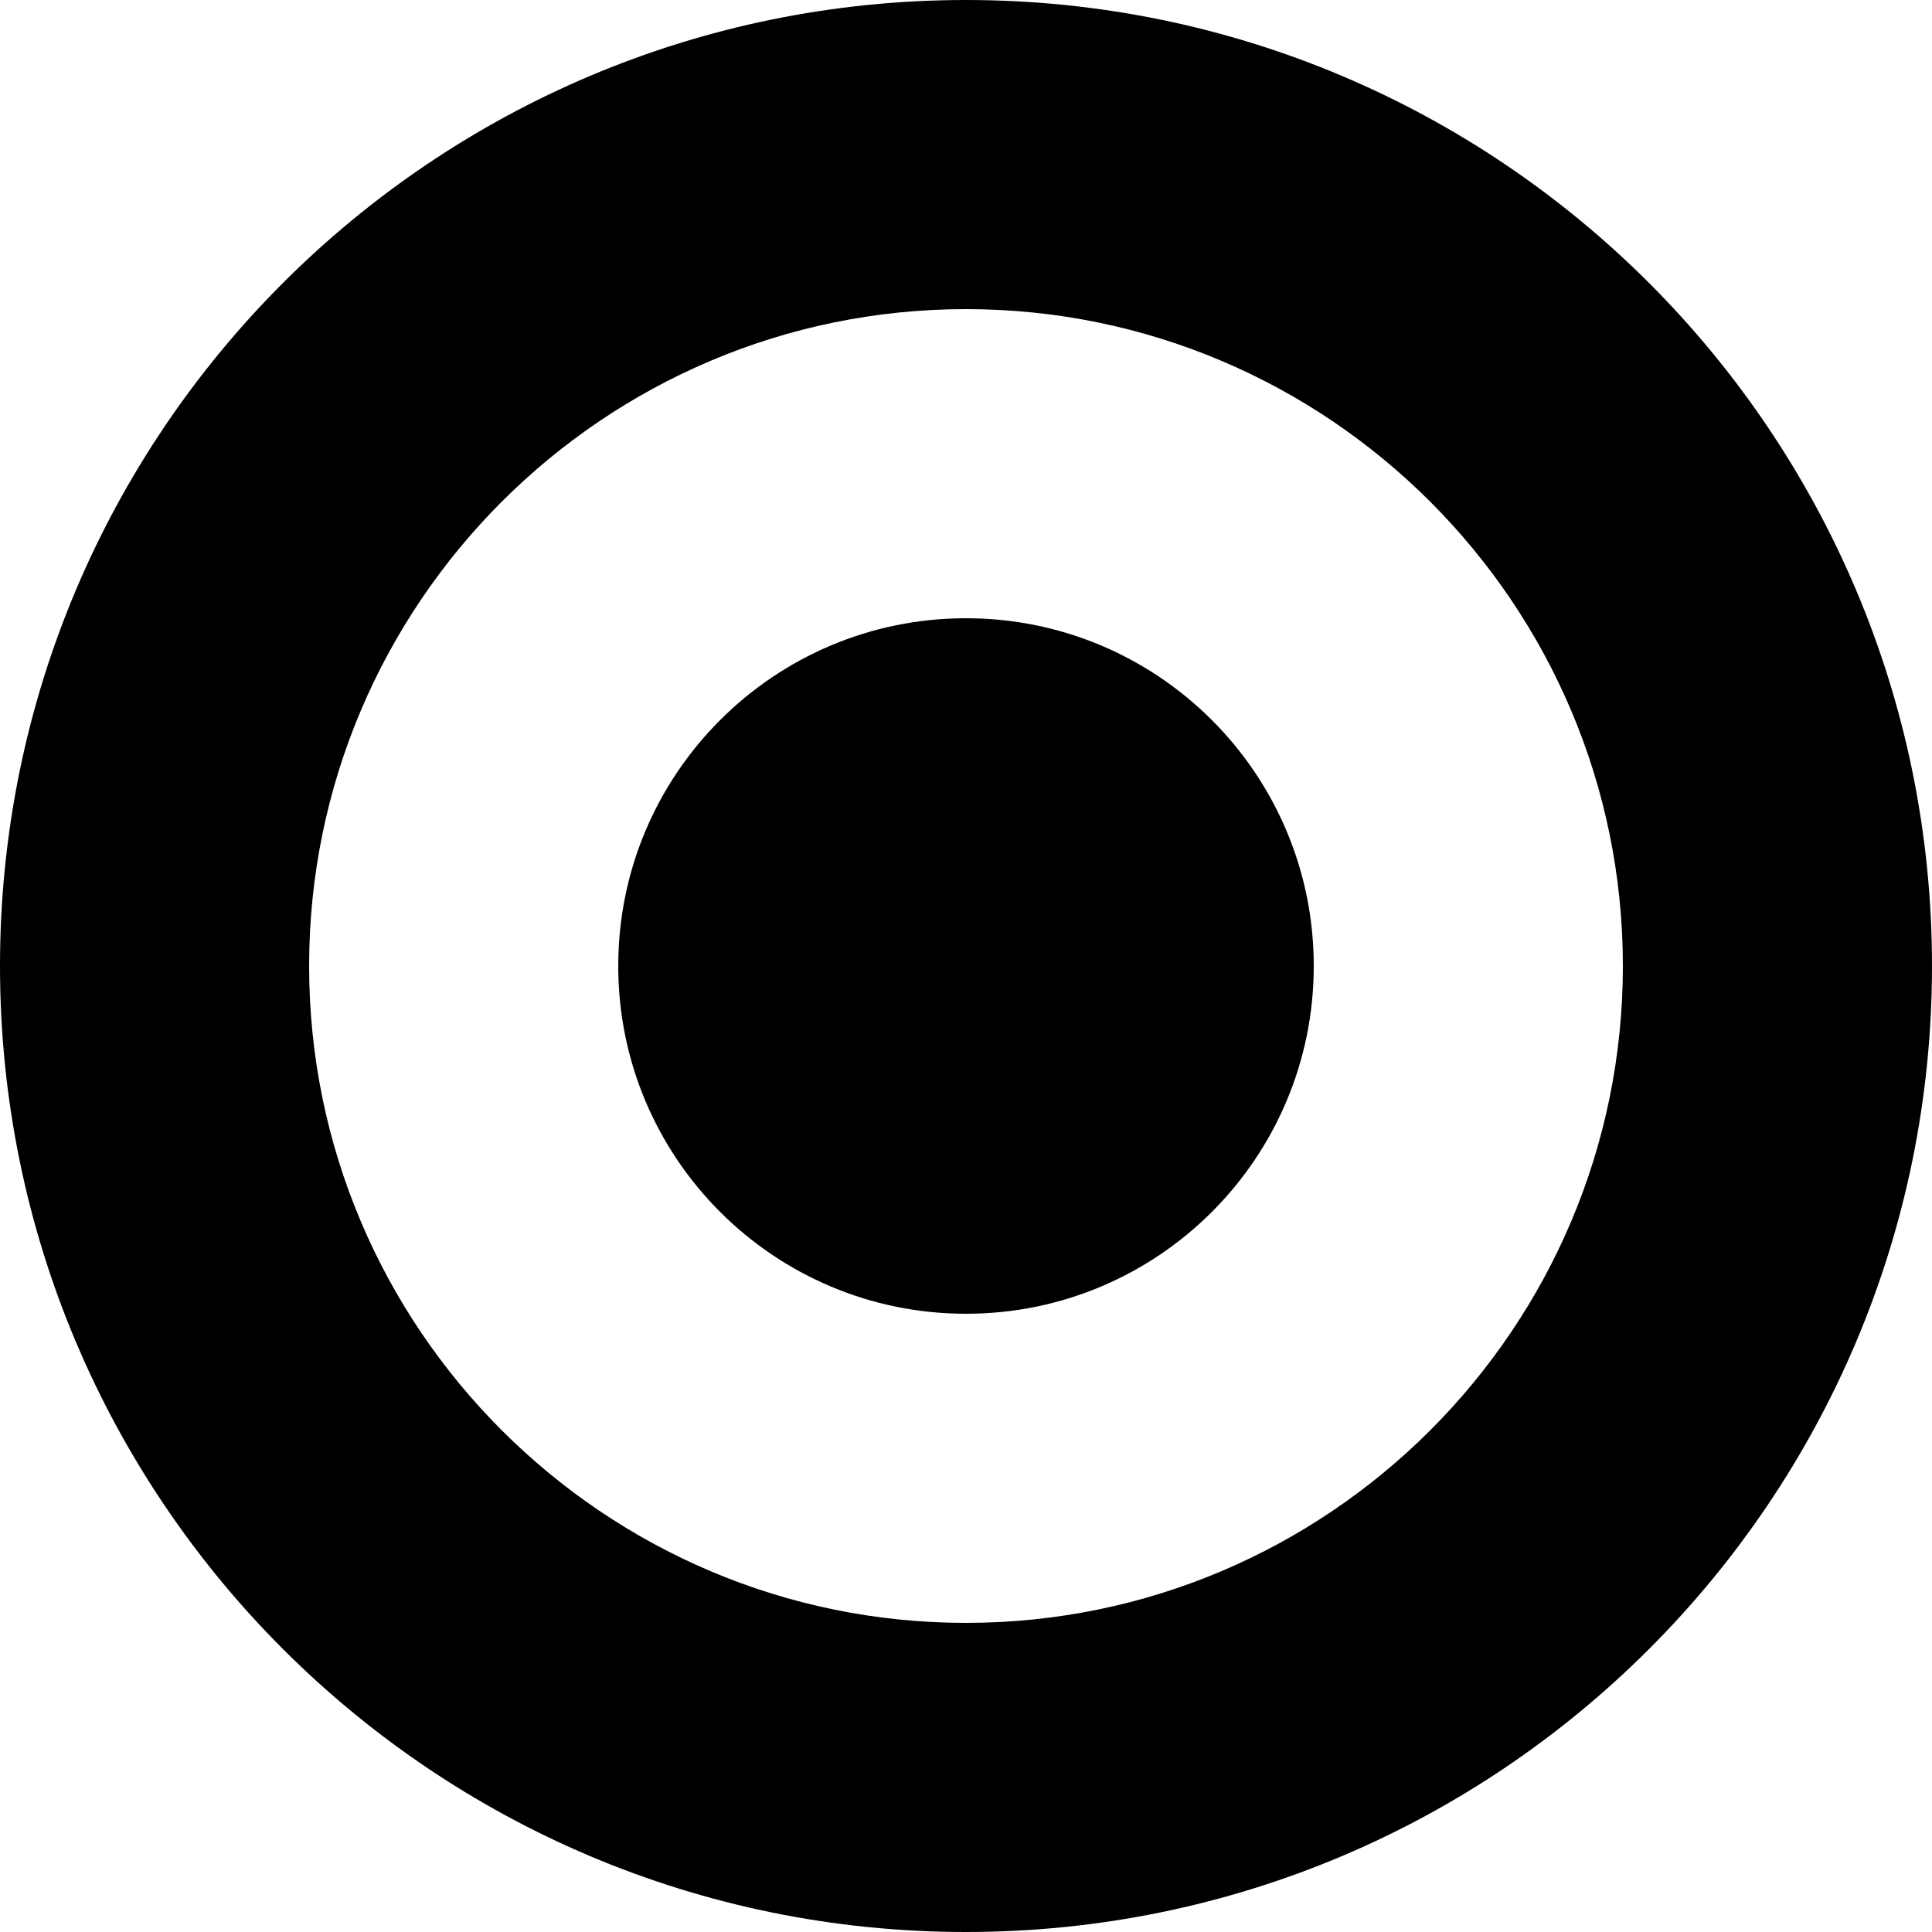
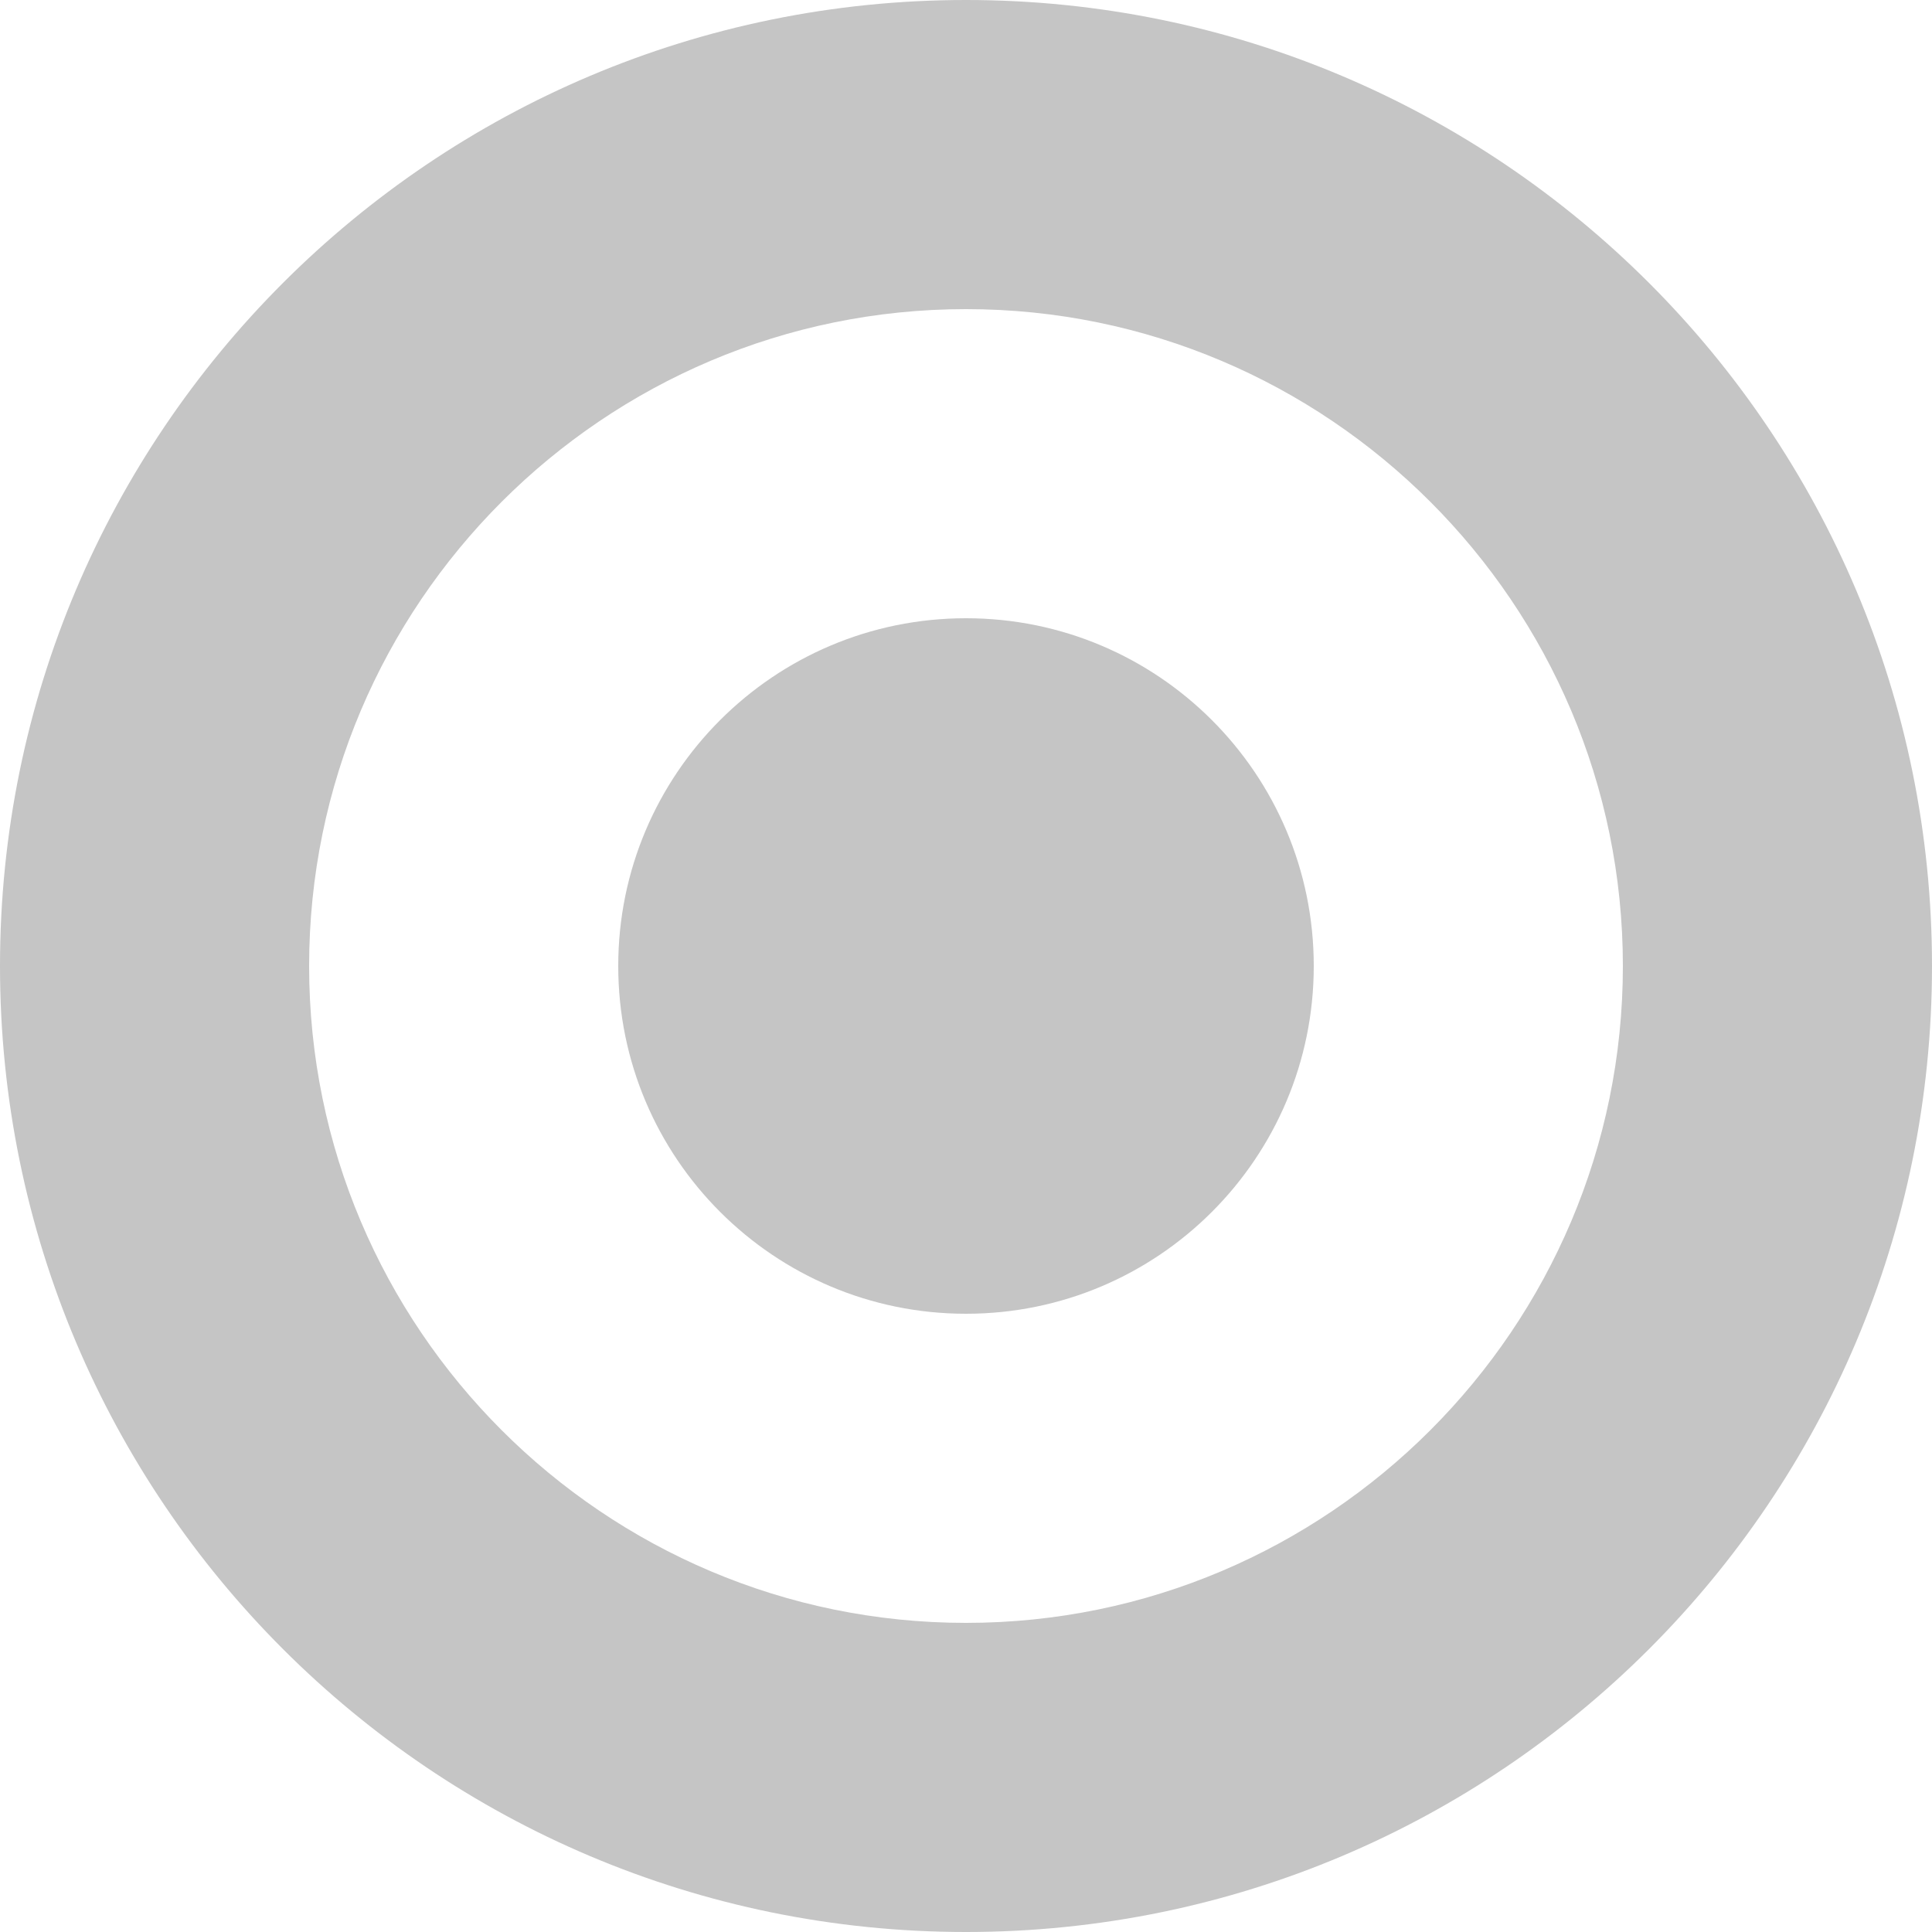
- <svg xmlns="http://www.w3.org/2000/svg" version="1.1" id="Layer_1" x="0px" y="0px" width="25px" height="25px" viewBox="0 0 25 25" enable-background="new 0 0 25 25" xml:space="preserve">
-   <path d="M12.5,4c4.687,0,8.5,3.813,8.5,8.5c0,4.687-3.813,8.5-8.5,8.5C7.813,21,4,17.187,4,12.5C4,7.813,7.813,4,12.5,4 M12.5,0  C5.597,0,0,5.597,0,12.5S5.597,25,12.5,25S25,19.403,25,12.5S19.403,0,12.5,0L12.5,0z" />
-   <circle cx="12.5" cy="12.5" r="4.5" />
+ <svg xmlns="http://www.w3.org/2000/svg" width="25" height="25" viewBox="0 0 25 25" fill="none">
+   <path fill-rule="evenodd" clip-rule="evenodd" d="M0 12.5C0 5.597 5.597 0 12.5 0C19.403 0 25 5.597 25 12.5C25 19.403 19.403 25 12.5 25C5.597 25 0 19.403 0 12.5ZM21 12.5C21 7.813 17.187 4 12.5 4C7.813 4 4 7.813 4 12.5C4 17.187 7.813 21 12.5 21C17.187 21 21 17.187 21 12.5Z" fill="#C5C5C5" />
+   <path d="M12.5 17C14.985 17 17 14.985 17 12.5C17 10.015 14.985 8 12.5 8C10.015 8 8 10.015 8 12.5C8 14.985 10.015 17 12.5 17Z" fill="#C5C5C5" />
</svg>
